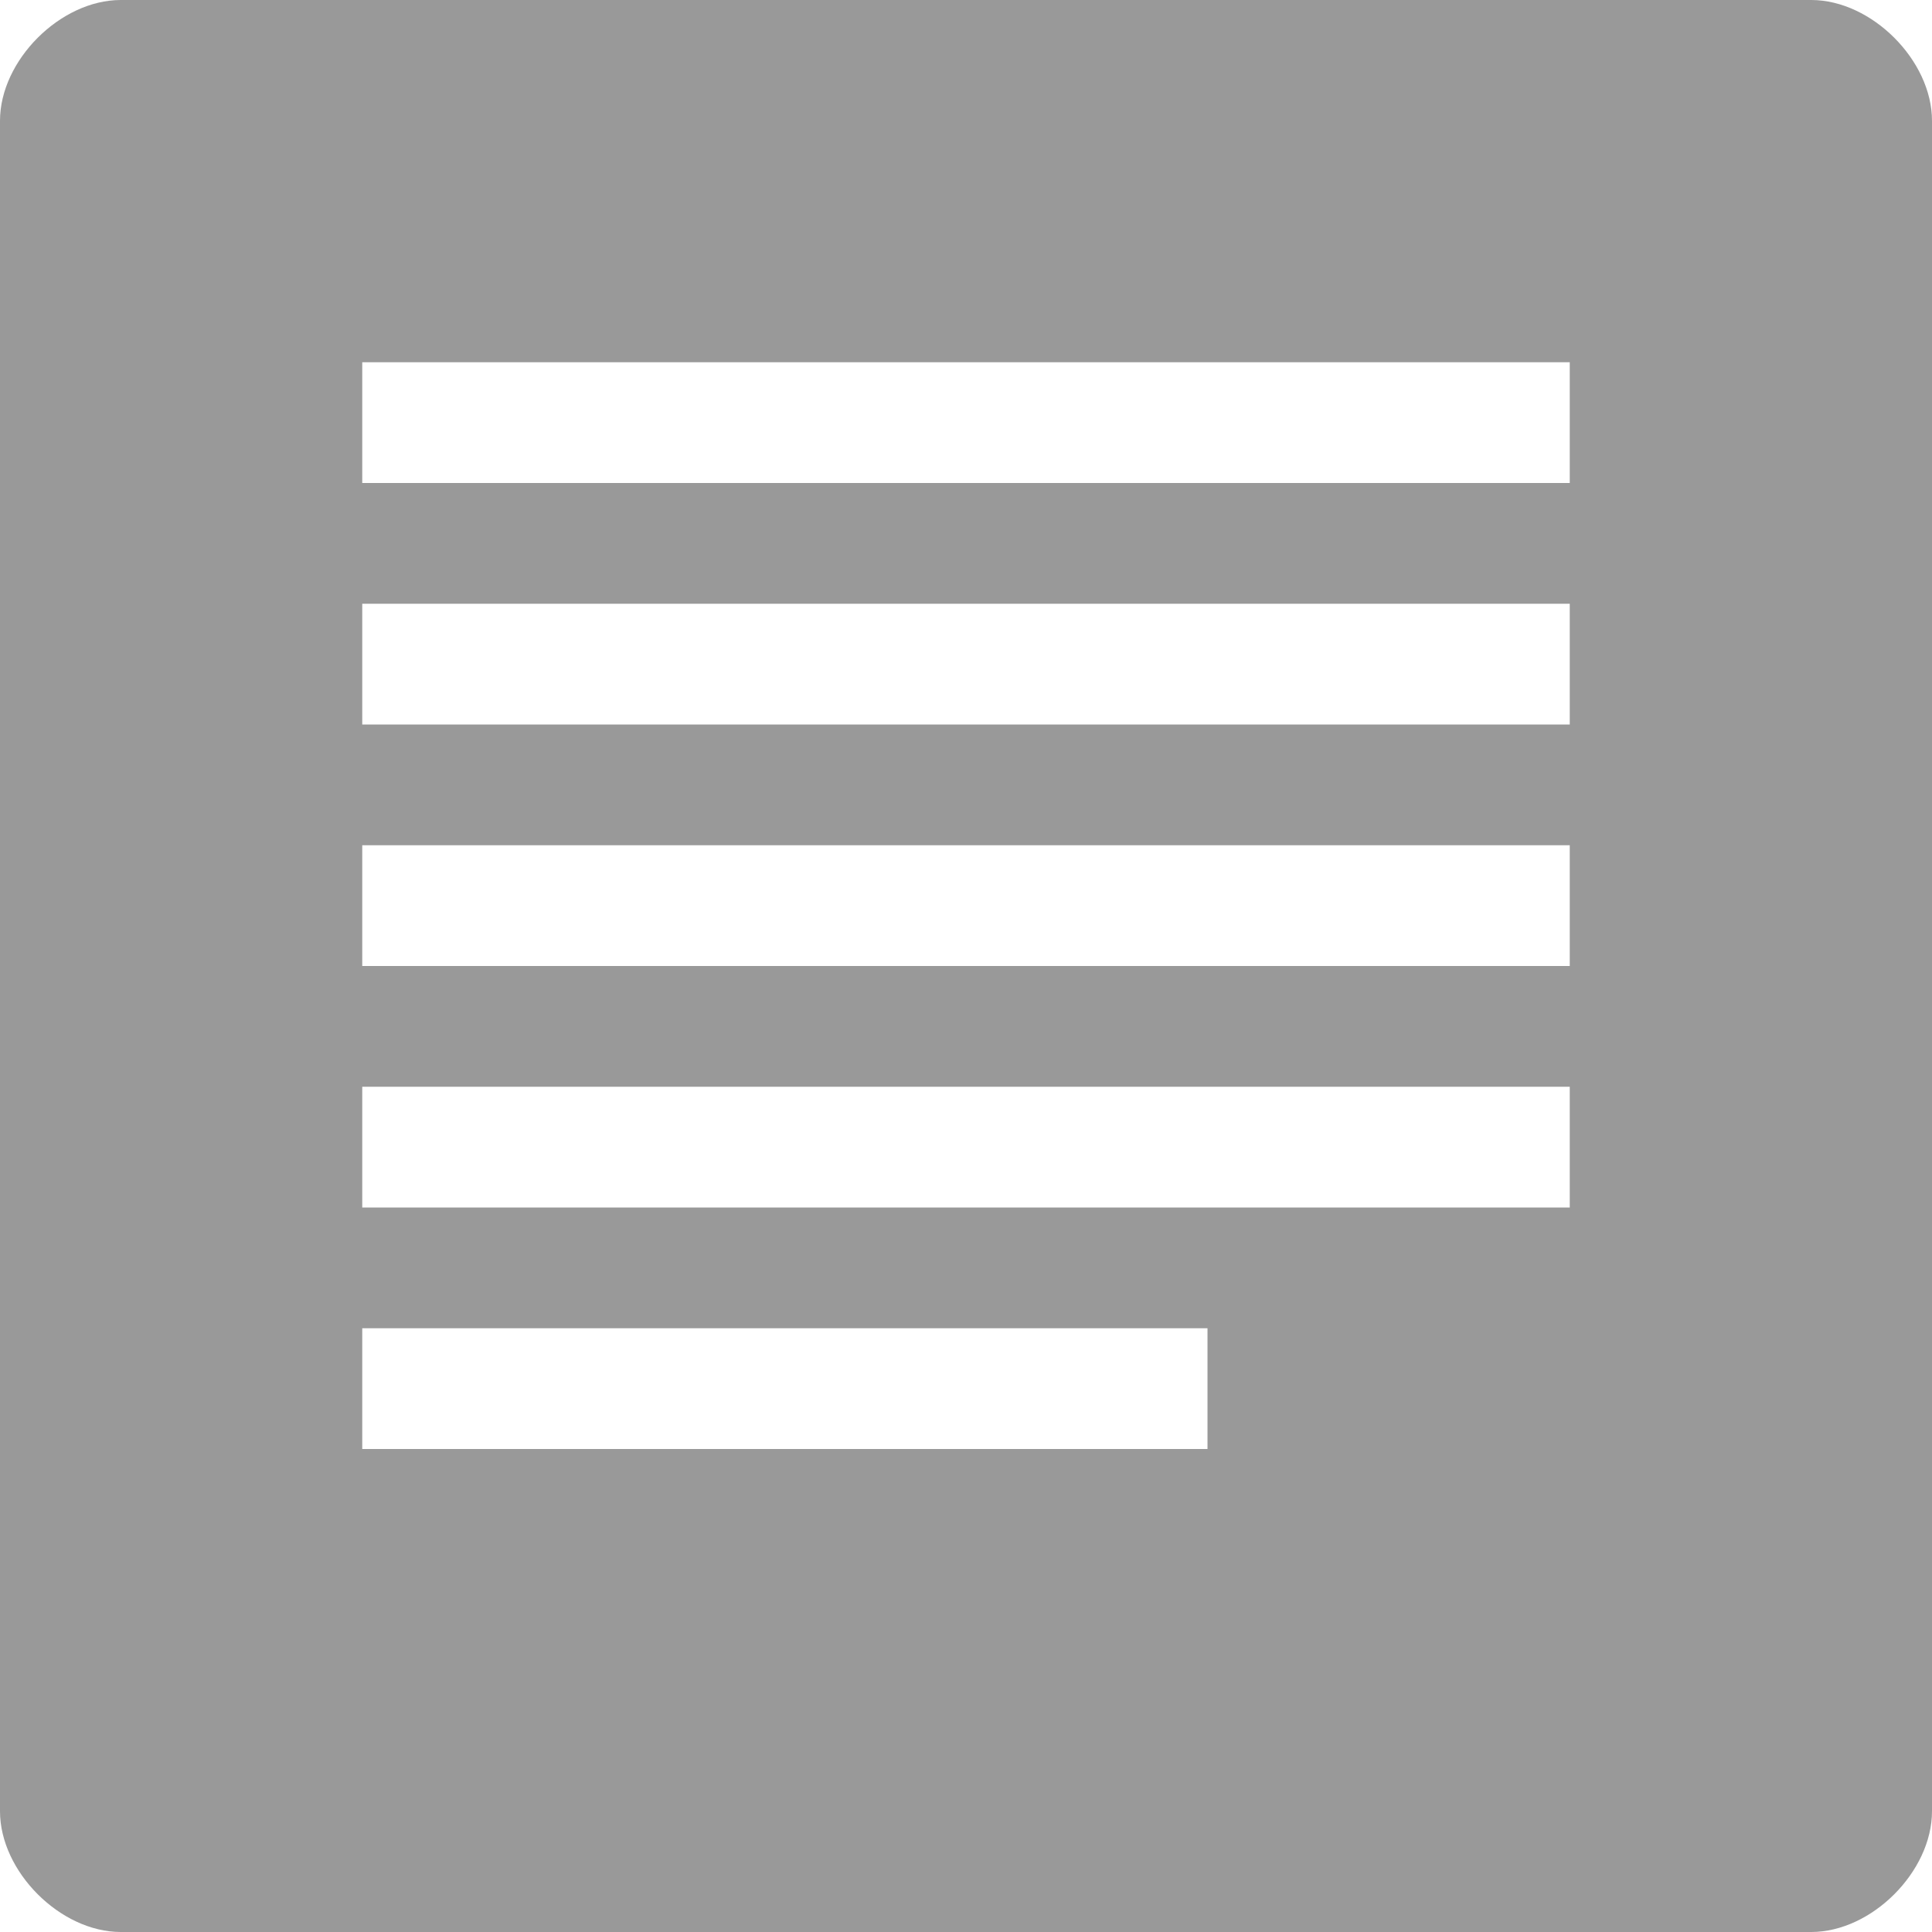
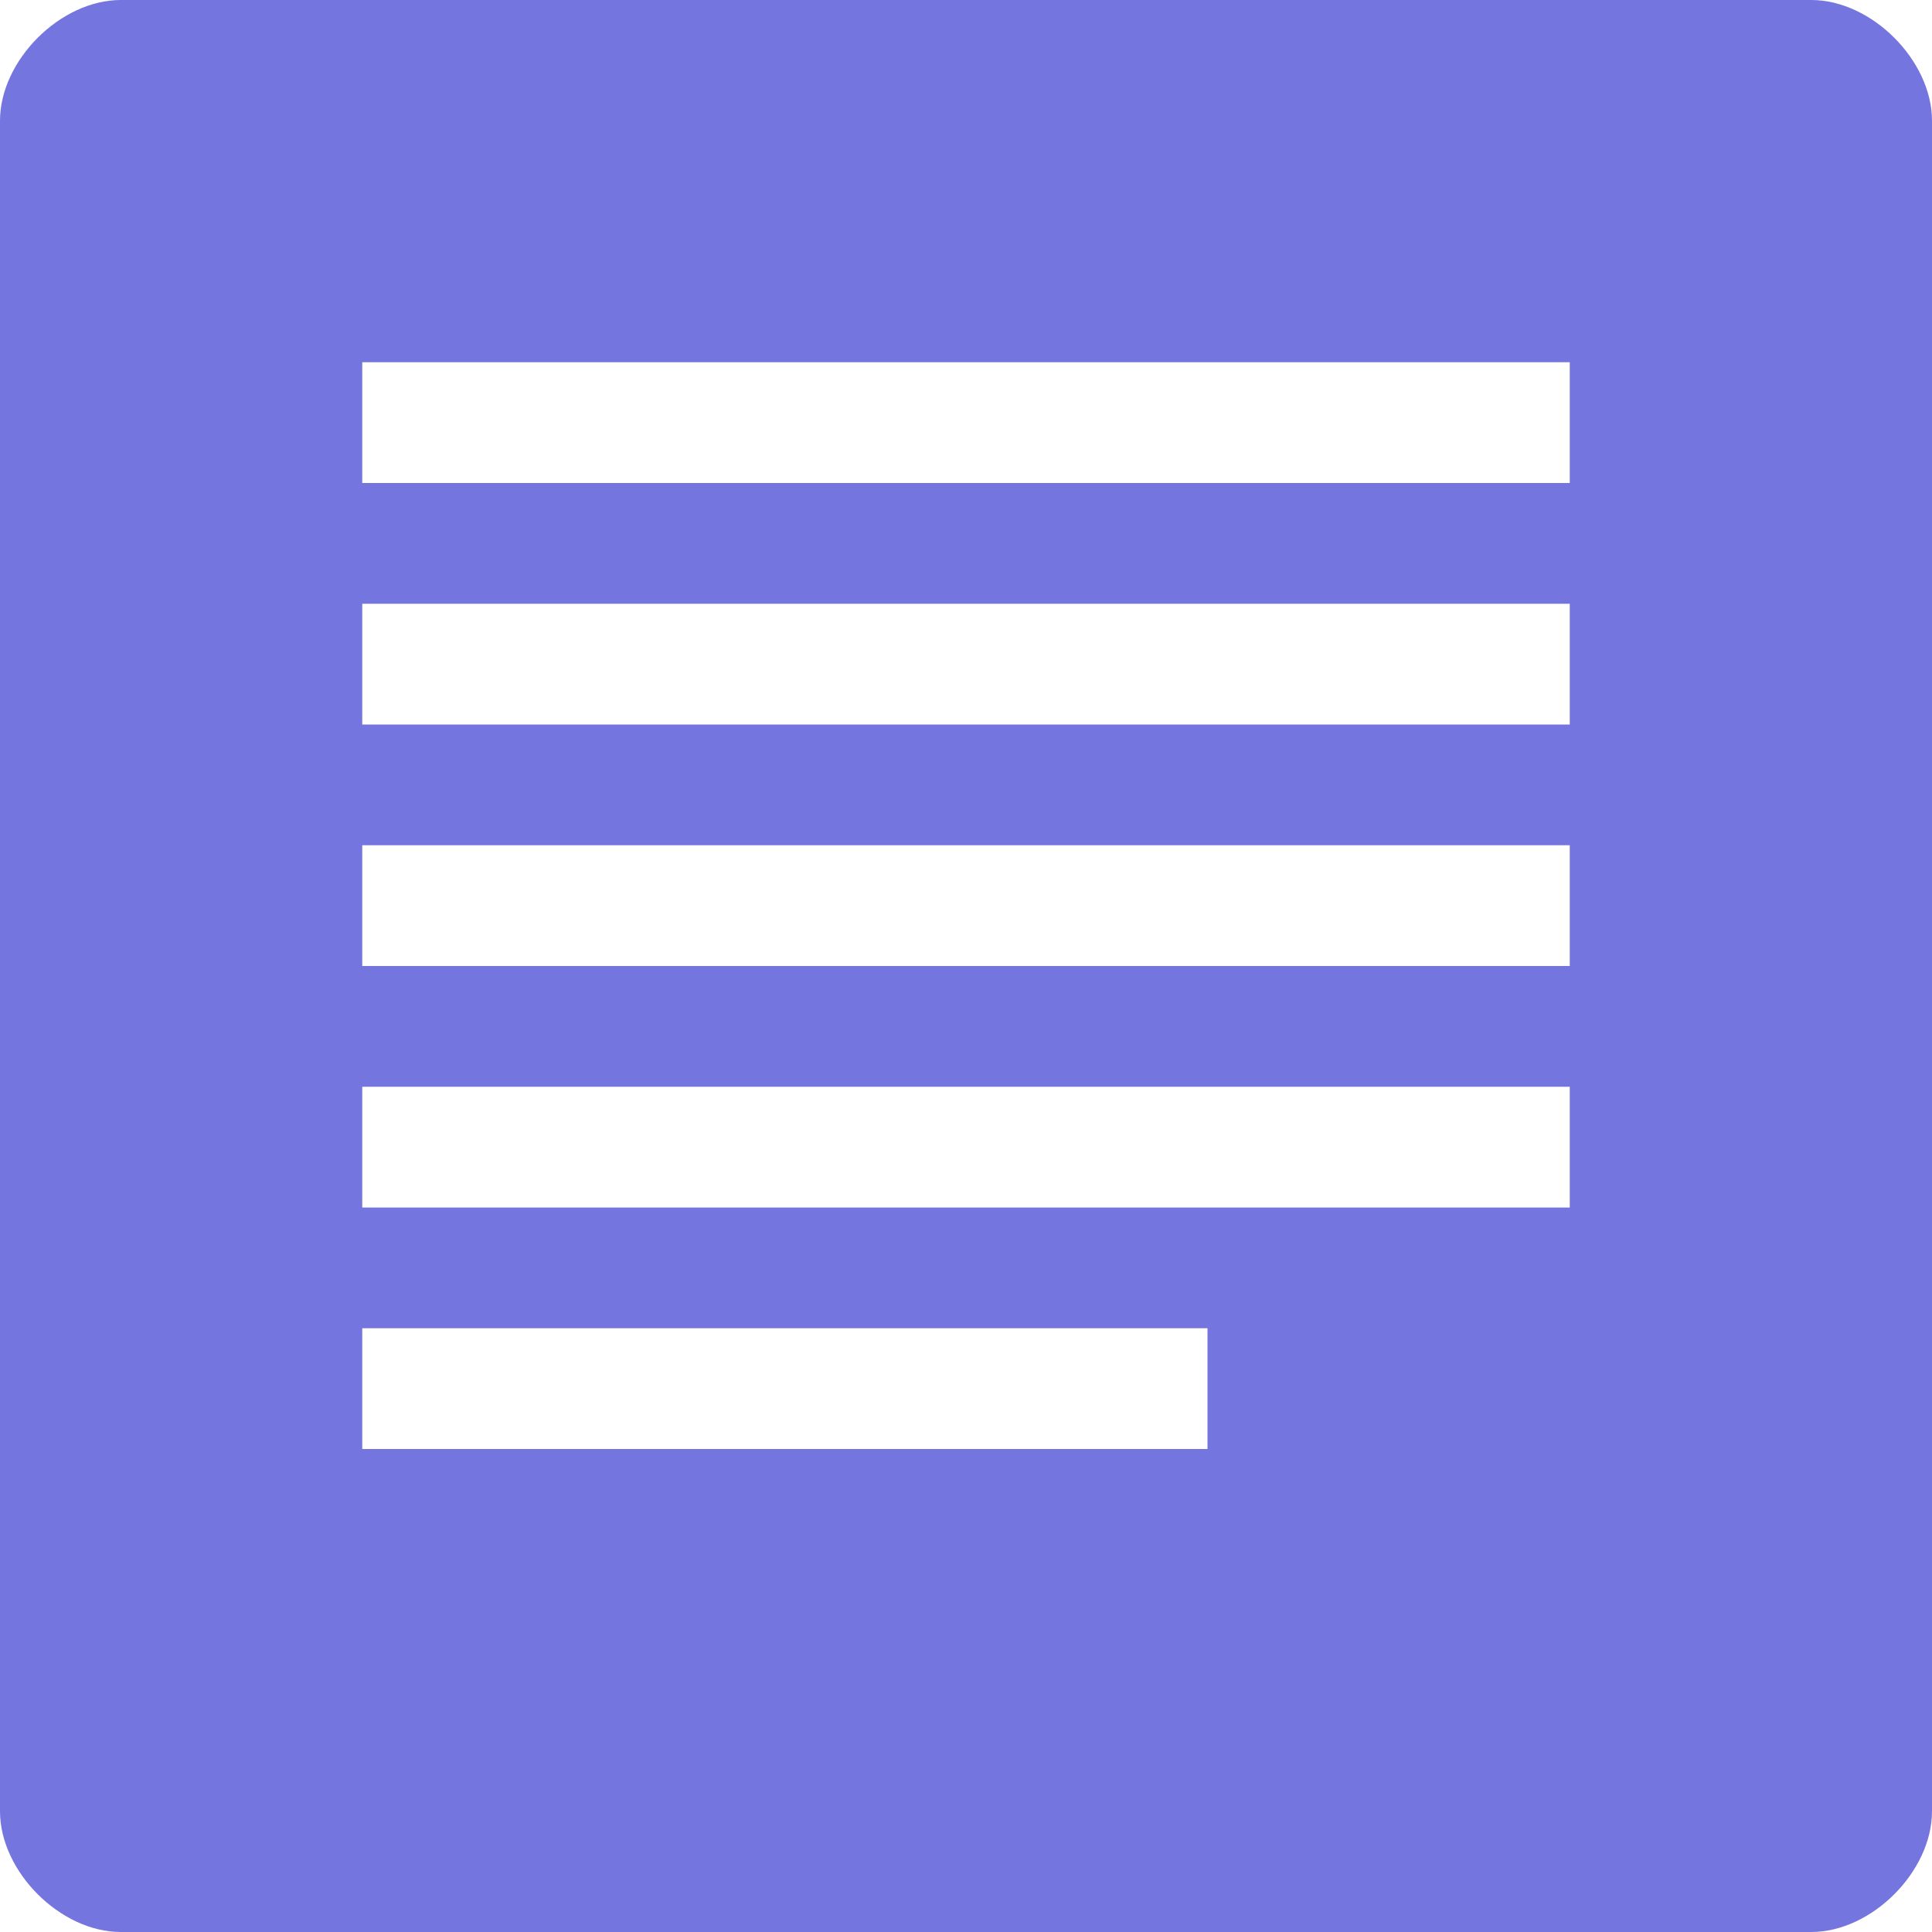
<svg xmlns="http://www.w3.org/2000/svg" width="16" height="16" viewBox="0 0 16 16" preserveAspectRatio="xMinYMid meet" overflow="visible">
-   <path d="M15 0H1C.5 0 0 .5 0 1v14c0 .5.5 1 1 1h14c.5 0 1-.5 1-1V1c0-.5-.5-1-1-1zm-5 12H3v-1h7v1zm3-2H3V9h10v1zm0-2H3V7h10v1zm0-2H3V5h10v1zm0-2H3V3h10v1z" fill="#999" />
+   <path d="M15 0H1C.5 0 0 .5 0 1v14c0 .5.5 1 1 1h14c.5 0 1-.5 1-1V1c0-.5-.5-1-1-1zm-5 12H3v-1h7v1zm3-2H3V9h10v1zm0-2H3V7h10v1zm0-2H3V5h10v1zm0-2H3V3h10v1z" fill="#7575E0" />
</svg>
